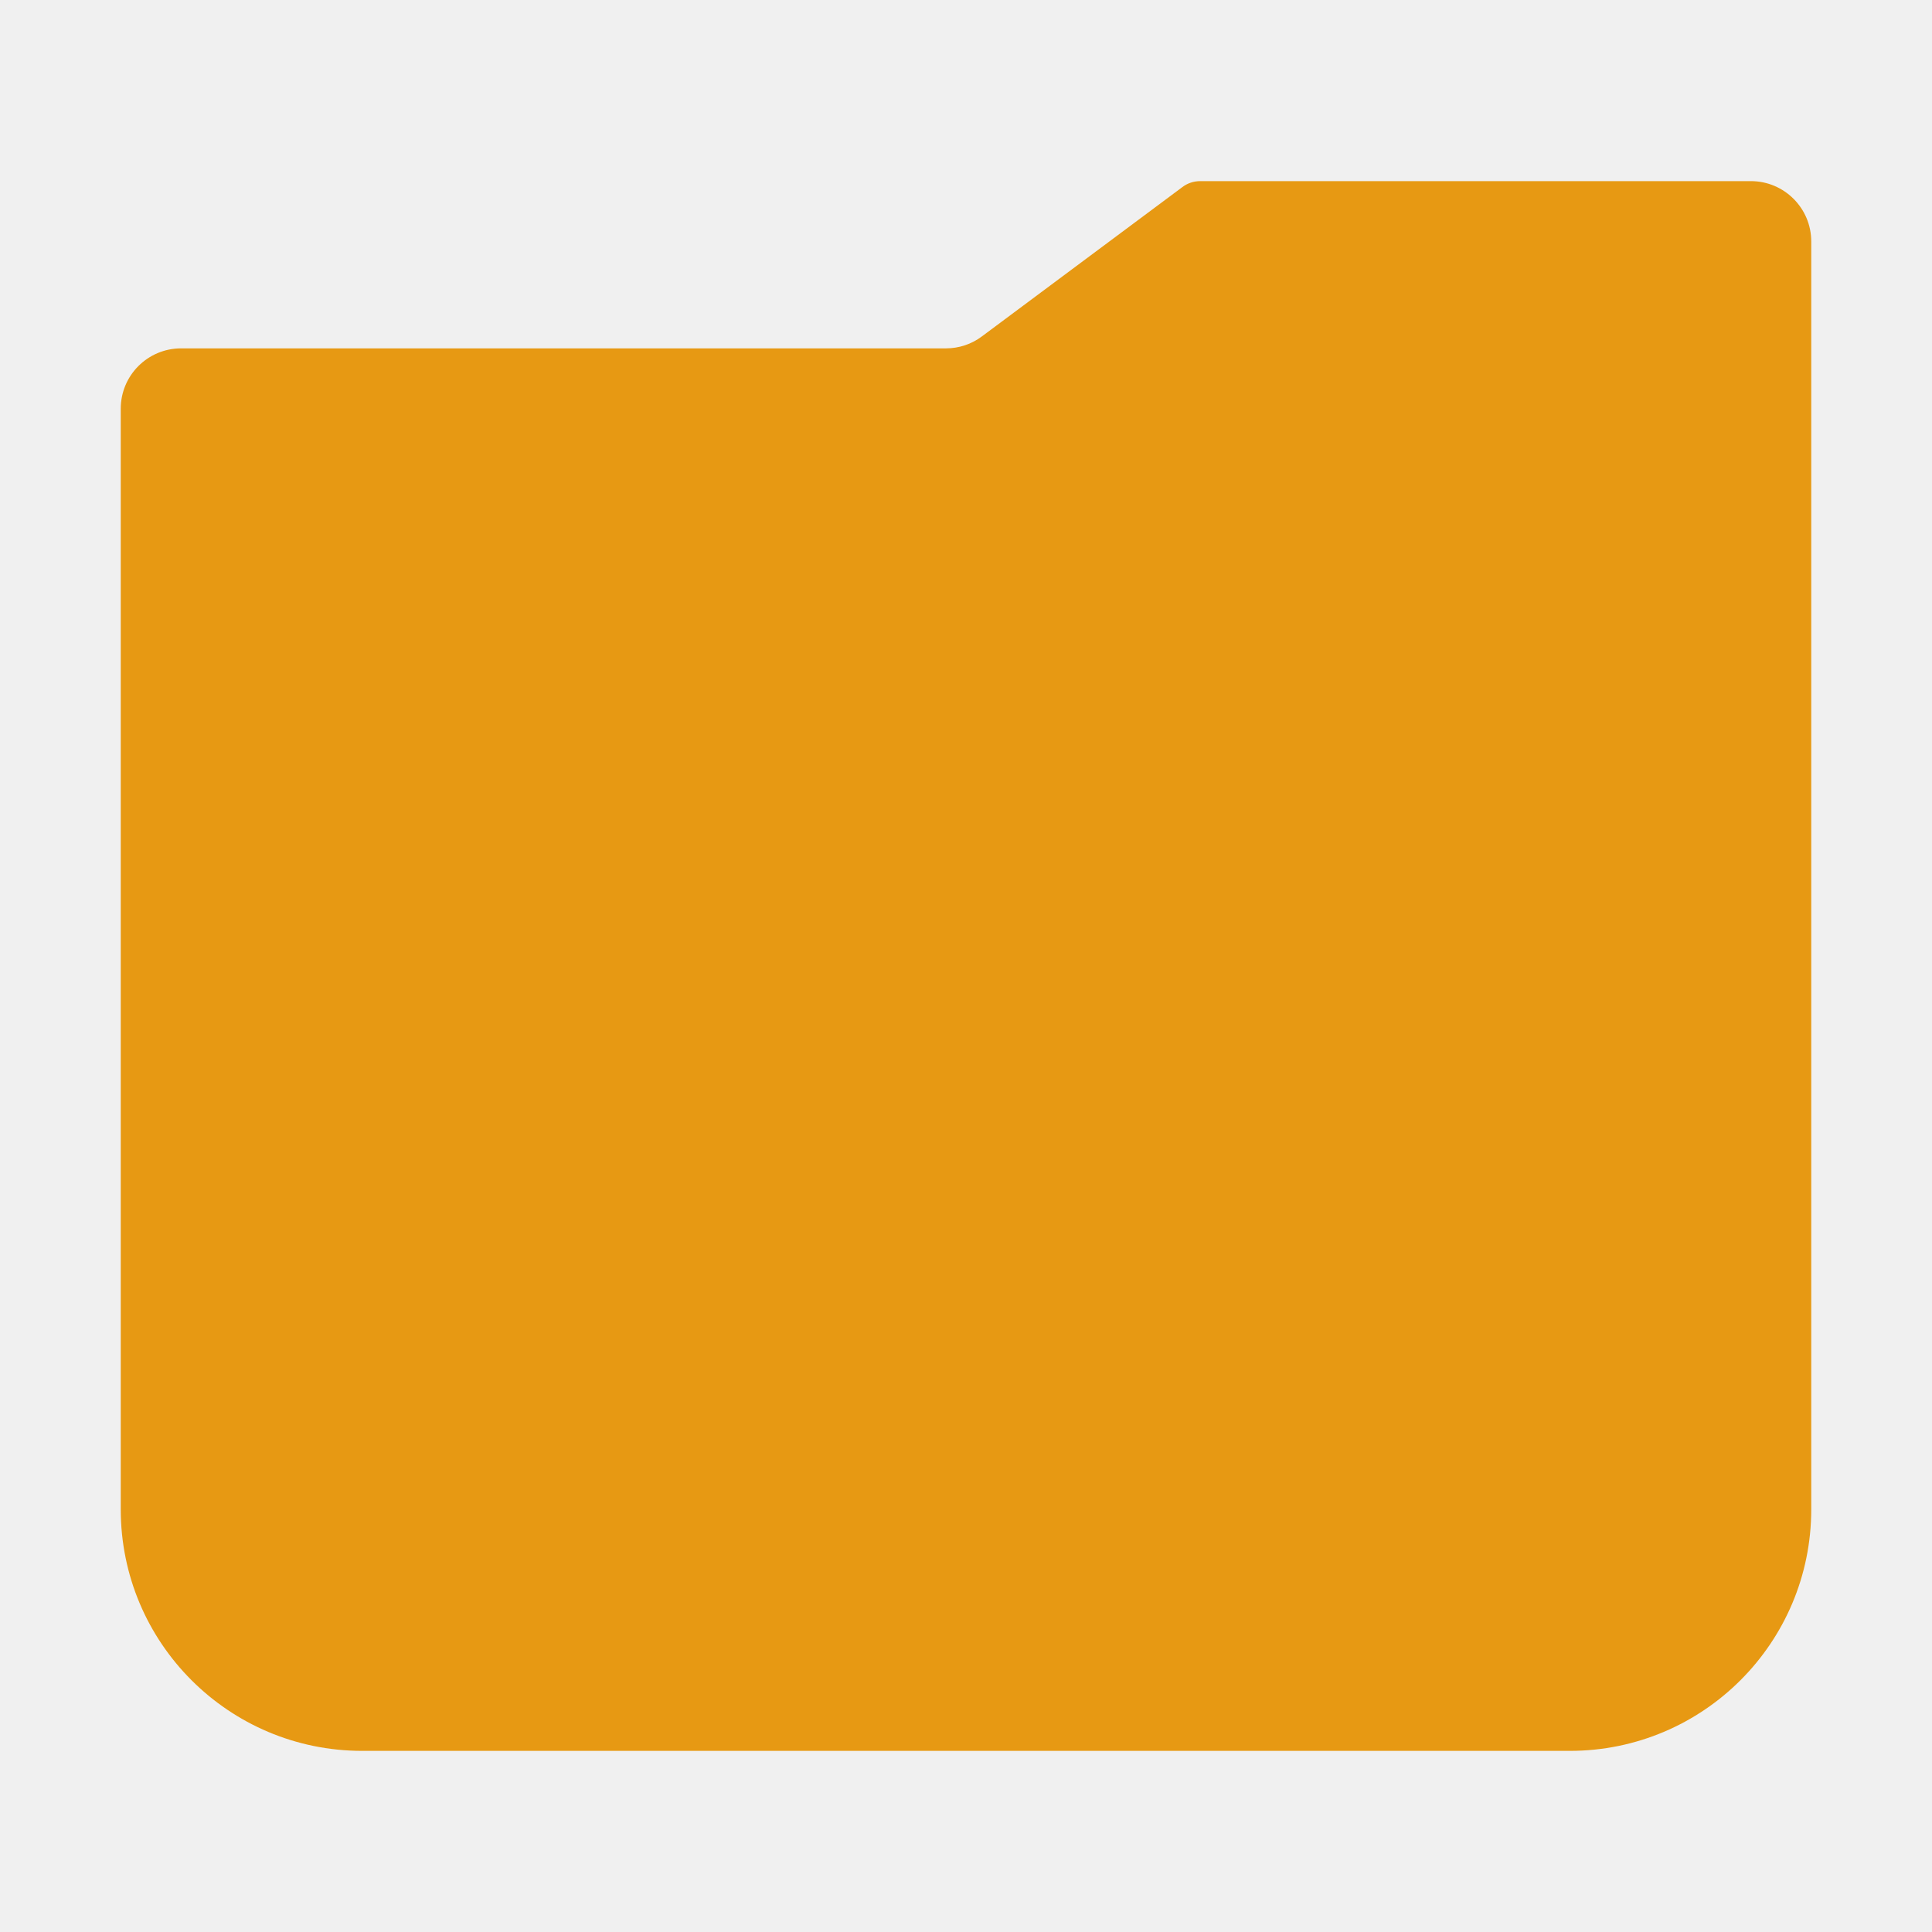
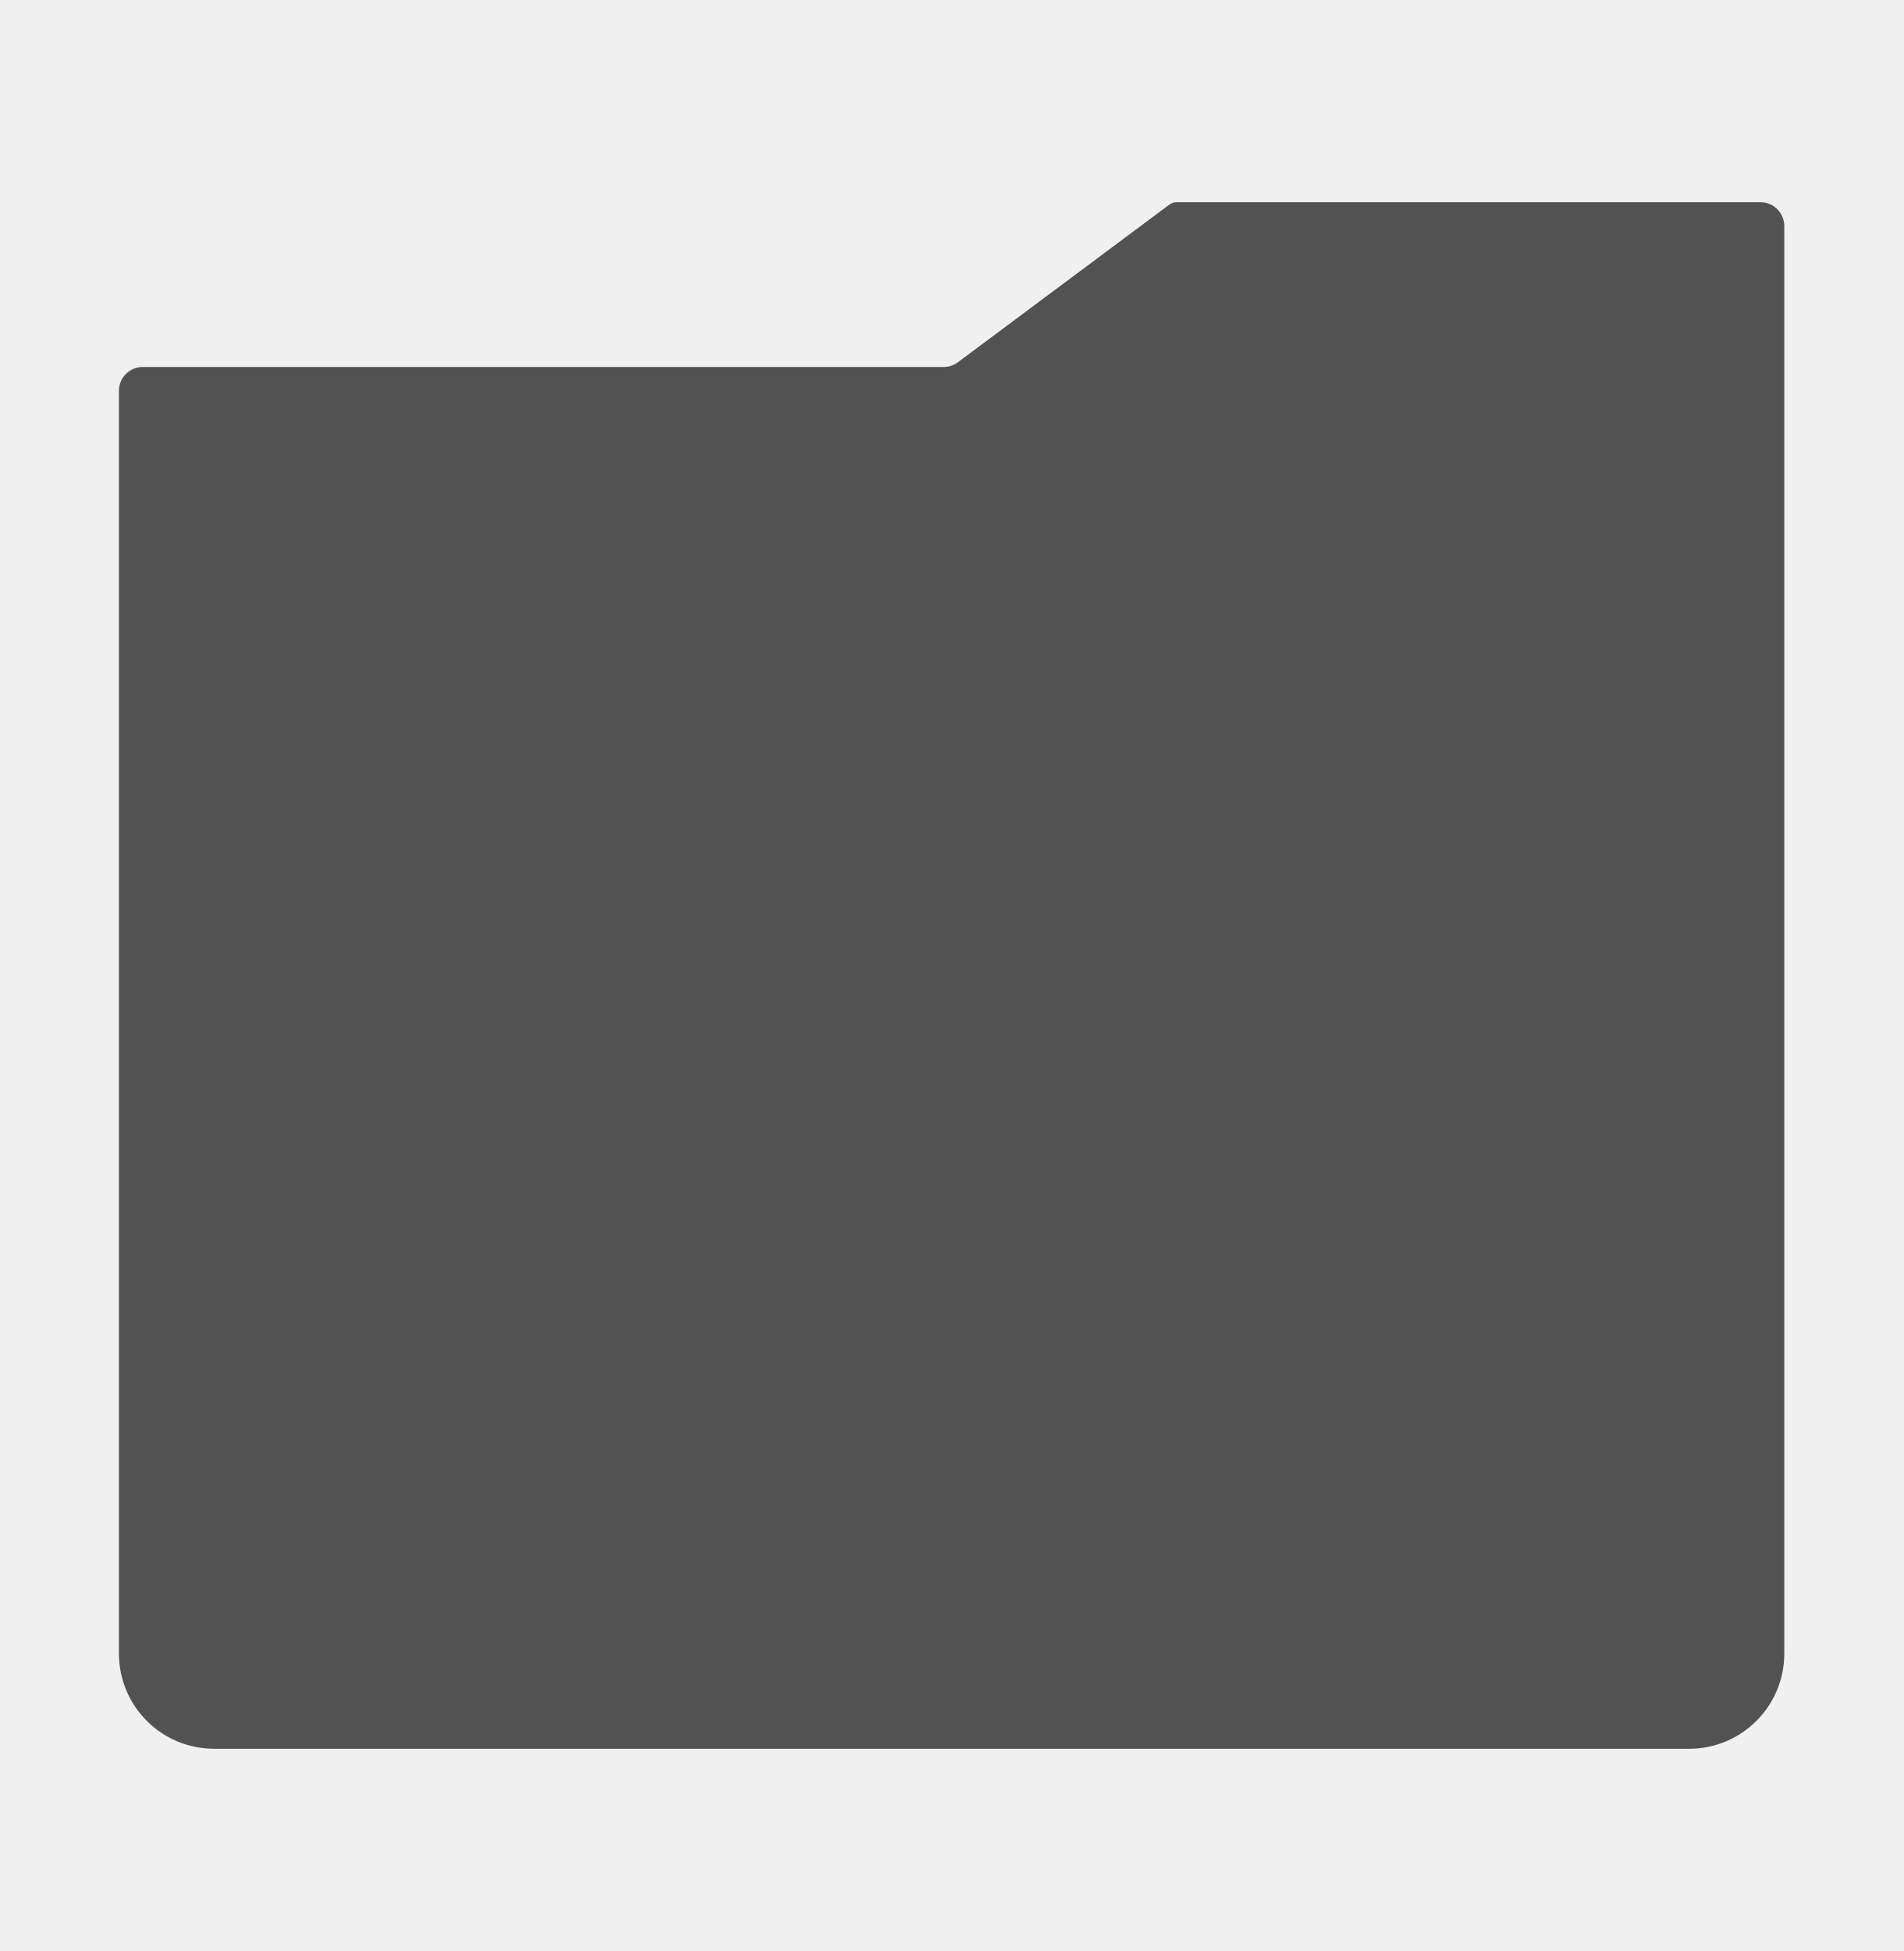
- <svg xmlns="http://www.w3.org/2000/svg" width="16" height="16" viewBox="0 0 16 16" fill="none">
-   <g clip-path="url(#clip0_1942_59507)">
-     <path d="M7.834 2.885H1.5C1.224 2.885 1 3.108 1 3.385V12.5C1 13.605 1.895 14.5 3 14.5H13C14.105 14.5 15 13.605 15 12.5V2C15 1.724 14.776 1.5 14.5 1.5H9.94C9.886 1.5 9.834 1.517 9.791 1.55L8.133 2.785C8.047 2.85 7.942 2.885 7.834 2.885Z" fill="#E79913" />
-   </g>
-   <defs>
-     <clipPath id="clip0_1942_59507">
-       <rect width="16" height="16" fill="white" />
-     </clipPath>
-   </defs>
+ <svg xmlns="http://www.w3.org/2000/svg" width="40" height="41" viewBox="0 0 40 41" fill="none">
+   <path d="M19.834 7.712H3C2.724 7.712 2.5 7.935 2.5 8.212V34.75C2.5 35.855 3.395 36.75 4.5 36.75H35.5C36.605 36.75 37.5 35.855 37.5 34.75V4.75C37.5 4.474 37.276 4.25 37 4.25H24.726C24.672 4.25 24.619 4.267 24.576 4.3L20.133 7.612C20.047 7.677 19.942 7.712 19.834 7.712Z" fill="#525252" />
</svg>
